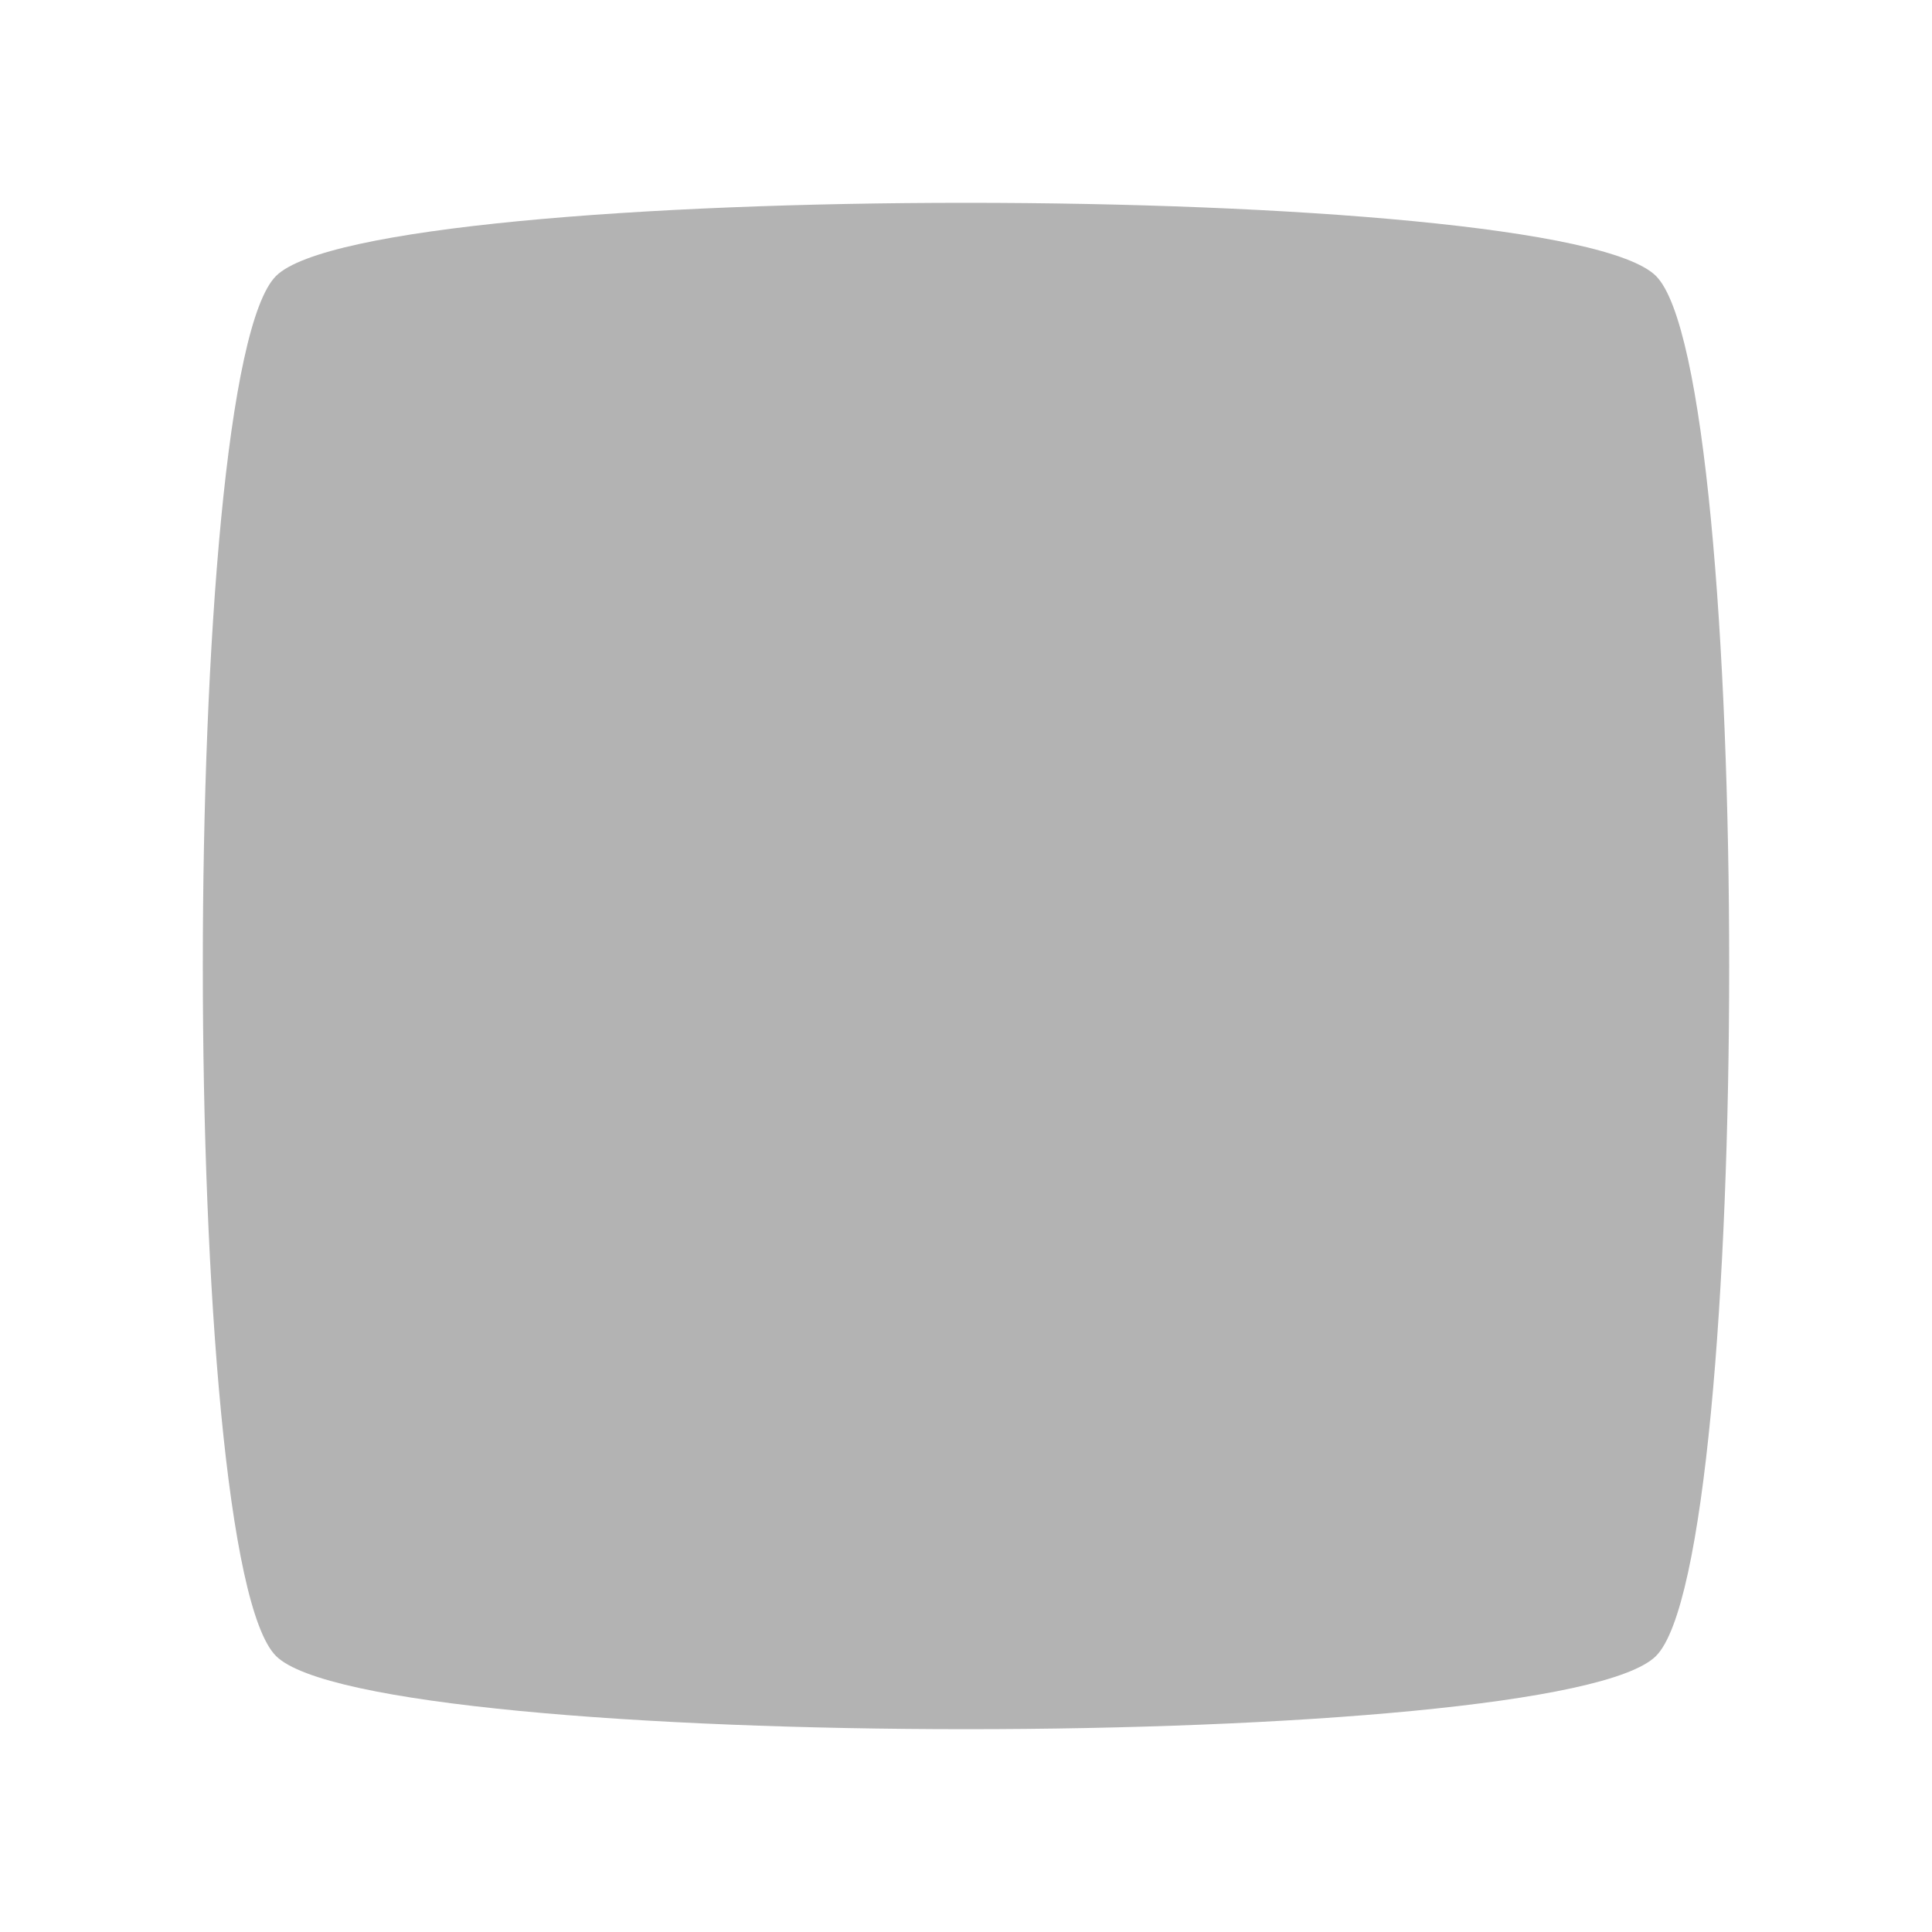
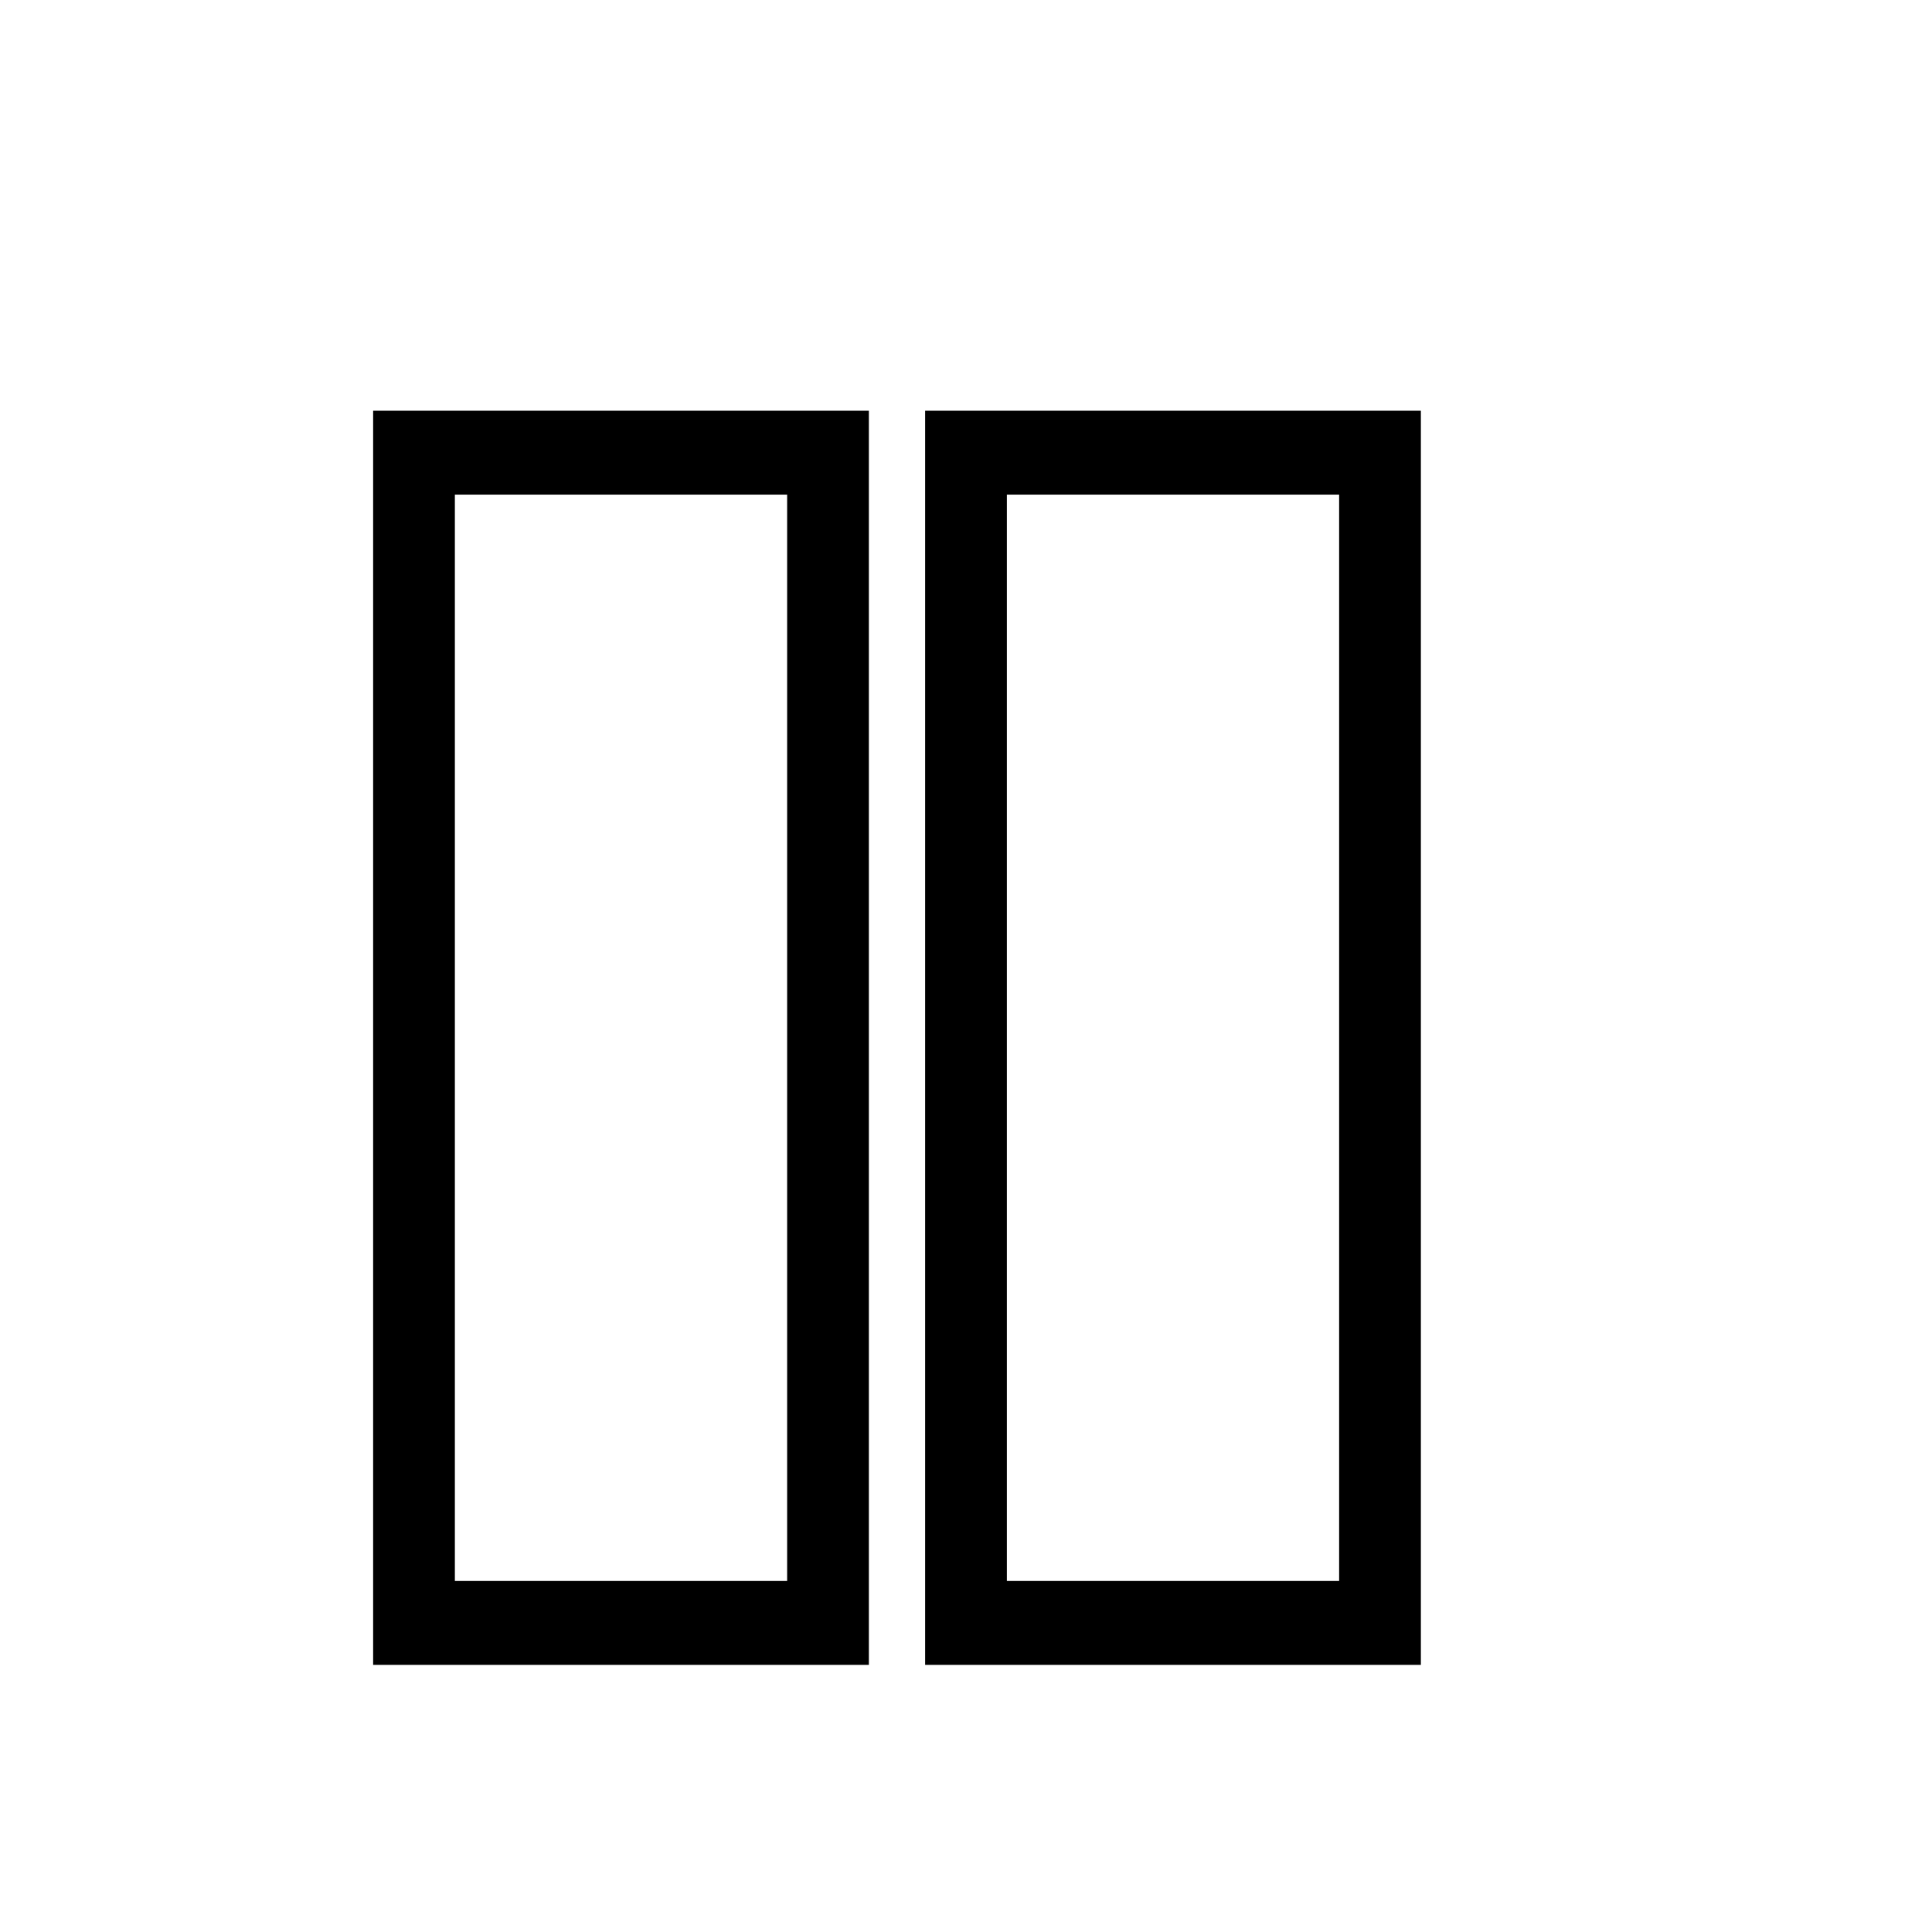
<svg xmlns="http://www.w3.org/2000/svg" version="1.1" viewBox="0 0 700 700" stroke-miterlimit="10" id="svg2" width="100%" height="100%" style="fill:none;stroke:none">
  <defs id="defs17" />
  <clipPath id="p.0">
    <path d="M 0,0 623,0 623,607 0,607 0,0 z" clip-rule="nonzero" id="path5" />
  </clipPath>
  <g clip-path="url(#p.0)" id="g7" transform="scale(1.123595,1.153191)">
    <path d="m 0,0 623.69,0 0,607.084 -623.69,0 z" id="path9" style="fill:#000000;fill-opacity:0;fill-rule:nonzero" />
-     <path style="fill:#b3b3b3;fill-opacity:1;stroke:none" id="path3014" d="m 300,300 c -35.355,35.355 -464.645,35.355 -500,-2e-5 -35.355,-35.355 -35.355,-464.645 2e-5,-500 35.355,-35.355 464.645,-35.355 500,2e-5 35.355,35.355 35.355,464.645 -2e-5,500 z" transform="matrix(0.89,0,0,0.8671588,267,260.1476)" />
+     <rect style="opacity:1;fill:none;fill-opacity:1;fill-rule:nonzero;stroke:#000000;stroke-width:26.355;stroke-linecap:butt;stroke-linejoin:miter;stroke-miterlimit:10;stroke-dasharray:none;stroke-opacity:1" id="rect4139" width="133.5" height="367.674" x="311.5" y="-509.899" transform="scale(1,-1)" />
+     <rect transform="scale(1,-1)" y="-509.899" x="133.5" height="367.674" width="133.5" id="rect4141" style="opacity:1;fill:none;fill-opacity:1;fill-rule:nonzero;stroke:#000000;stroke-width:26.355;stroke-linecap:butt;stroke-linejoin:miter;stroke-miterlimit:10;stroke-dasharray:none;stroke-opacity:1" />
  </g>
</svg>
